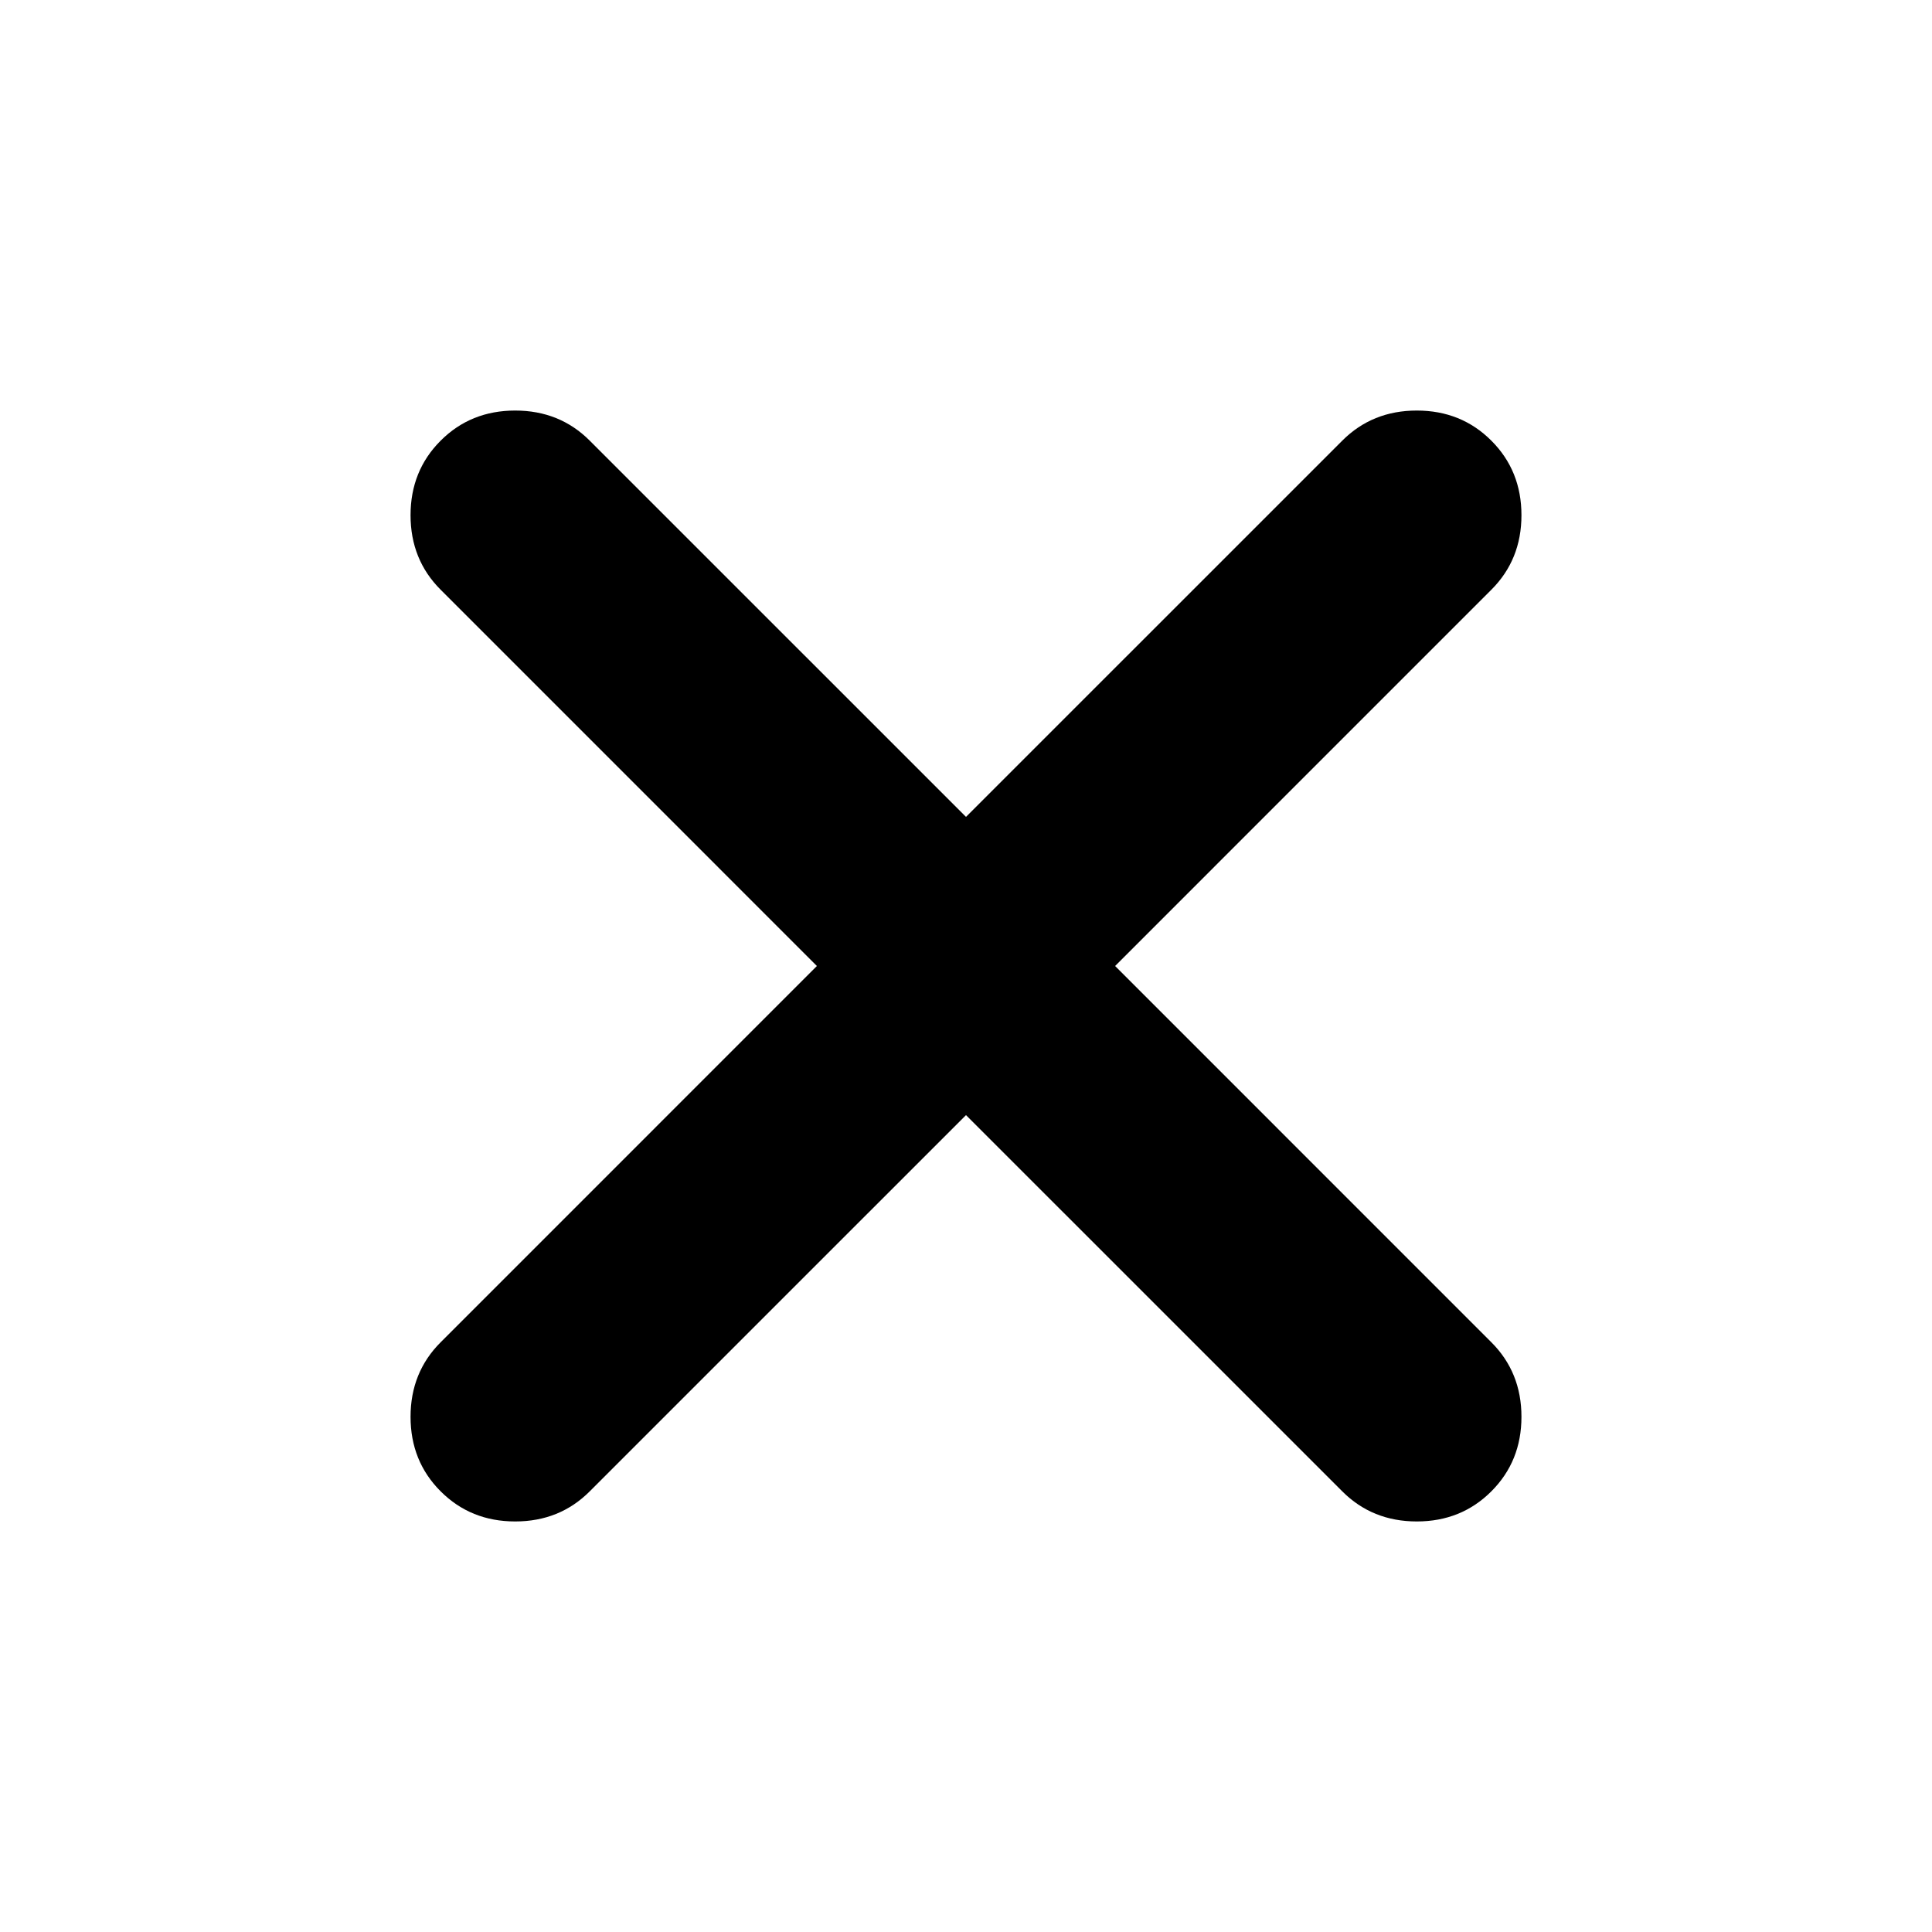
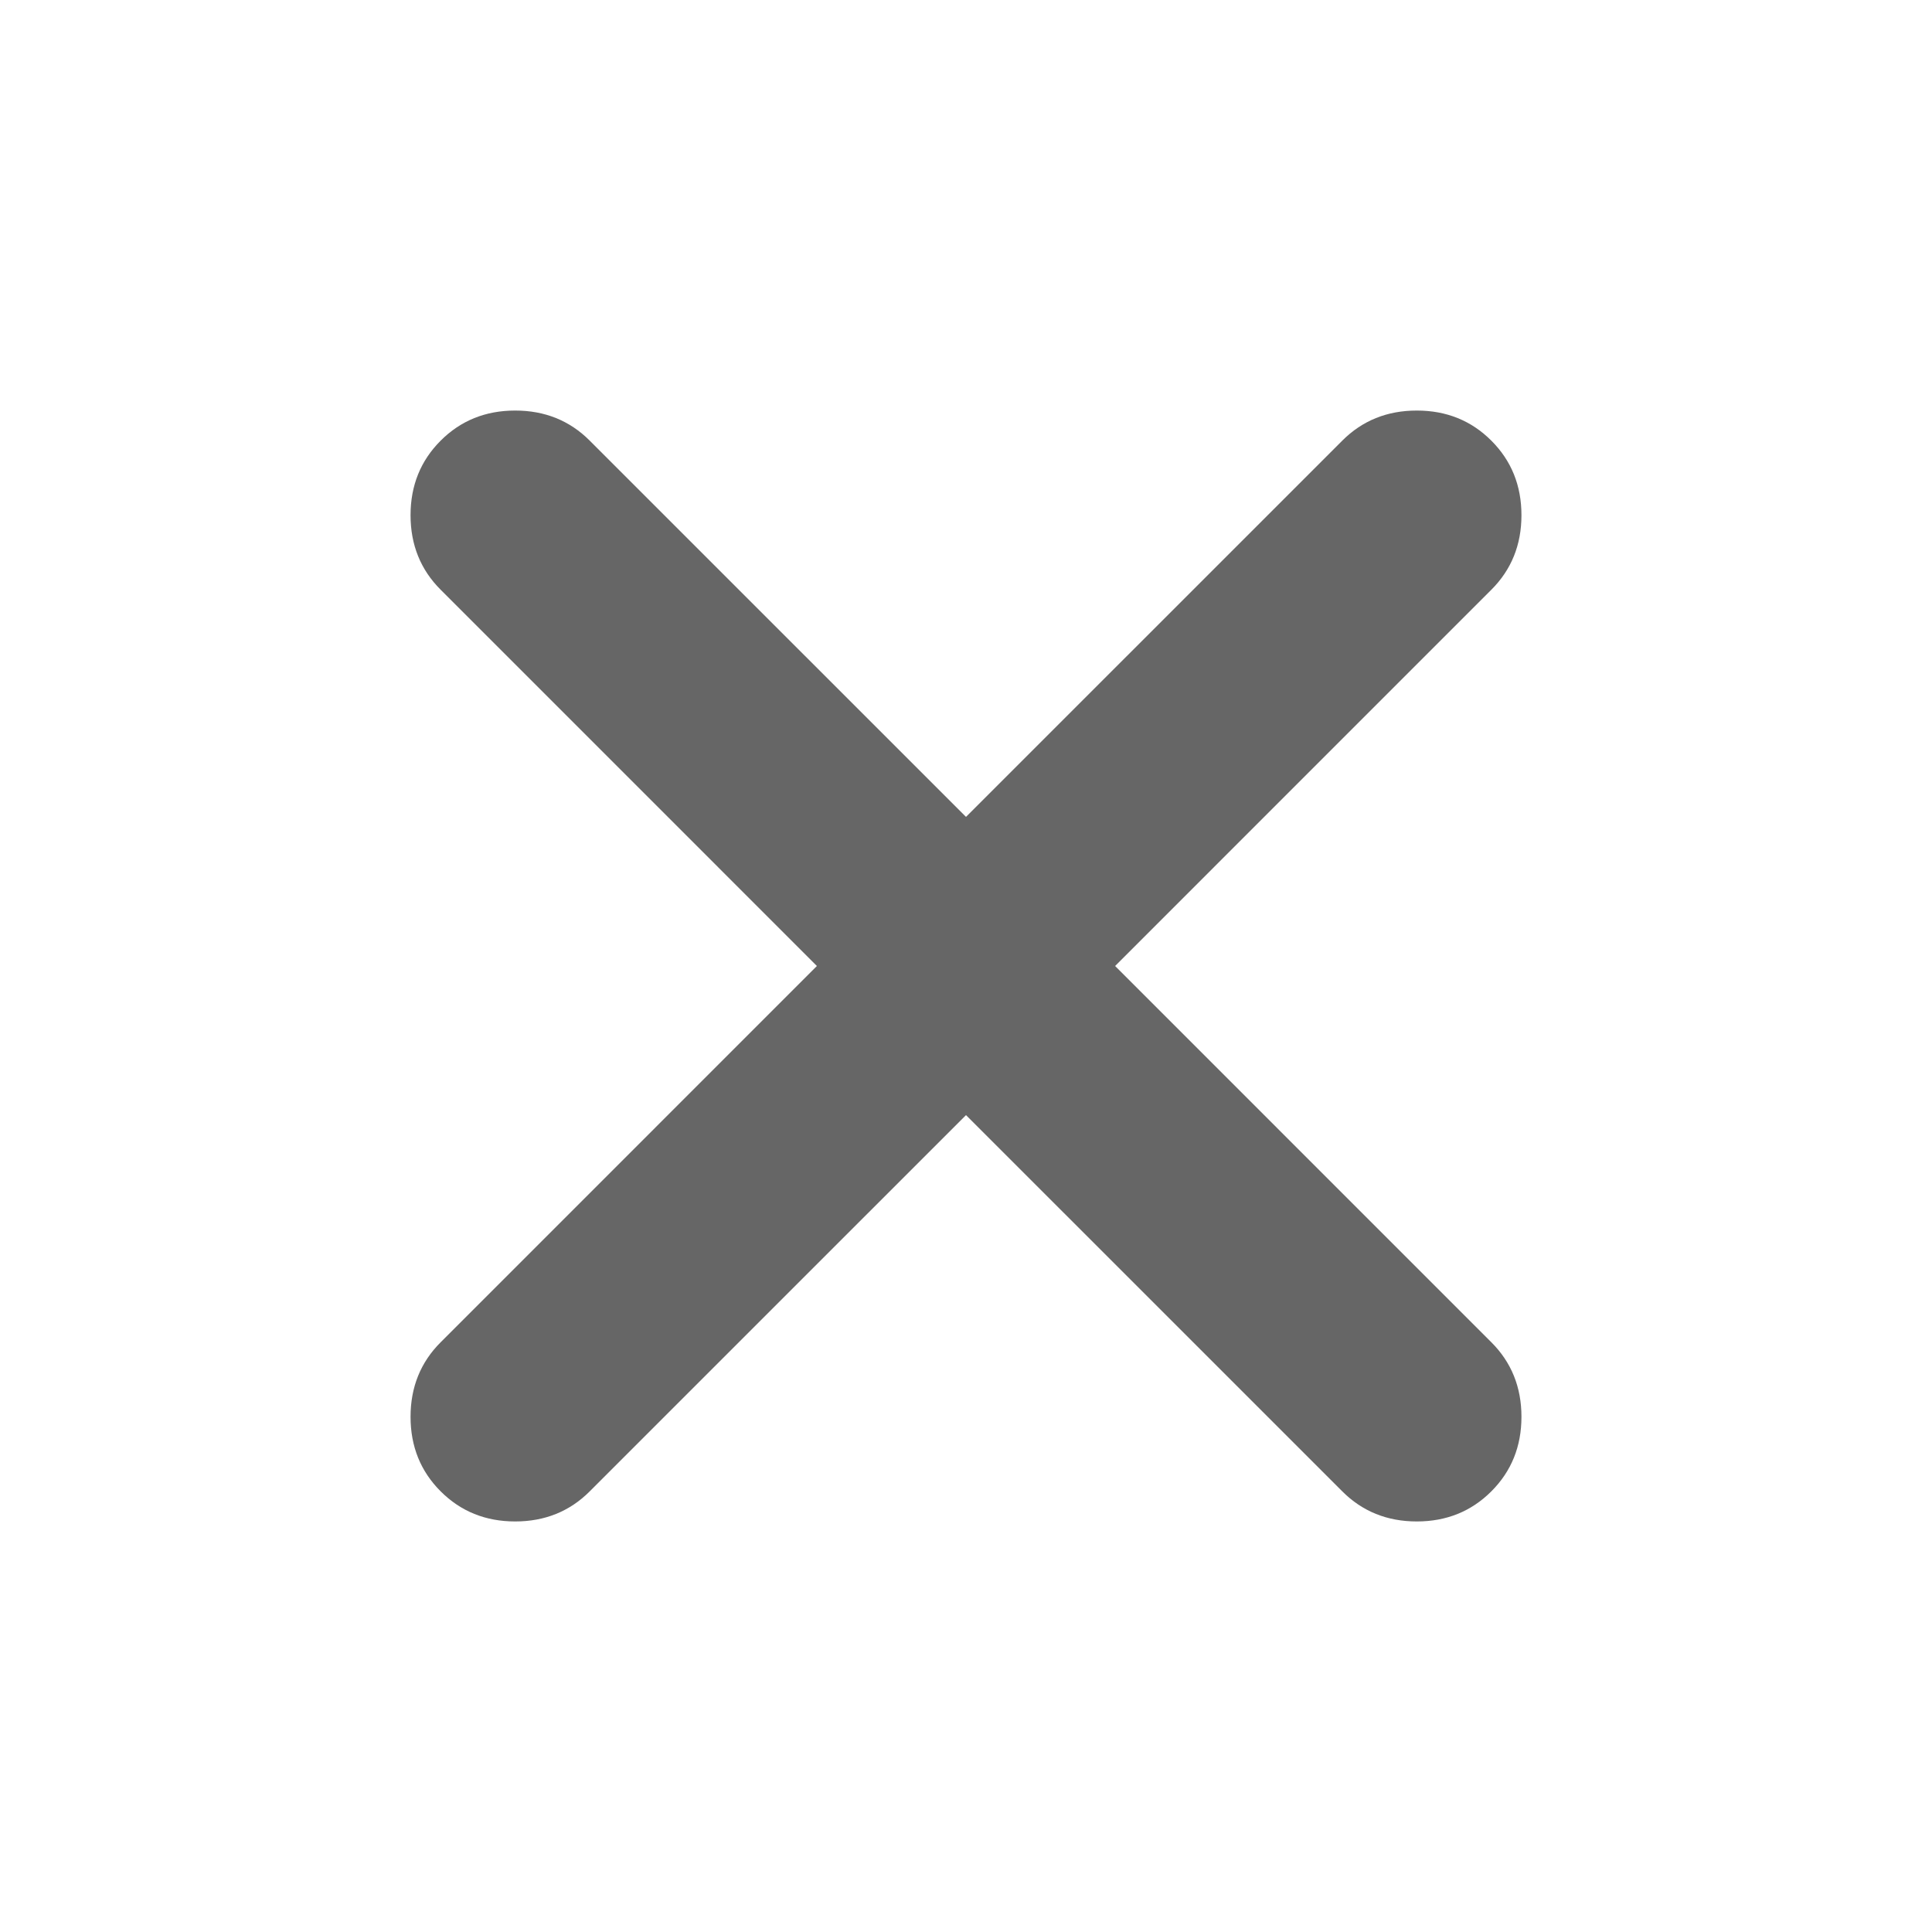
- <svg xmlns="http://www.w3.org/2000/svg" height="24px" viewBox="0 -960 960 960" width="24px" fill="#000000">
+ <svg xmlns="http://www.w3.org/2000/svg" height="24px" viewBox="0 -960 960 960" width="24px" fill="#666666">
  <path d="M480-405.91 293.04-218.96Q278.09-204 256-204t-37.04-14.96Q204-233.91 204-256t14.96-37.04L405.91-480 218.96-666.96Q204-681.91 204-704t14.96-37.04Q233.91-756 256-756t37.04 14.96L480-554.09l186.96-186.95Q681.91-756 704-756t37.04 14.96Q756-726.09 756-704t-14.96 37.04L554.09-480l186.95 186.96Q756-278.09 756-256t-14.96 37.04Q726.09-204 704-204t-37.04-14.96L480-405.91Z" />
</svg>
